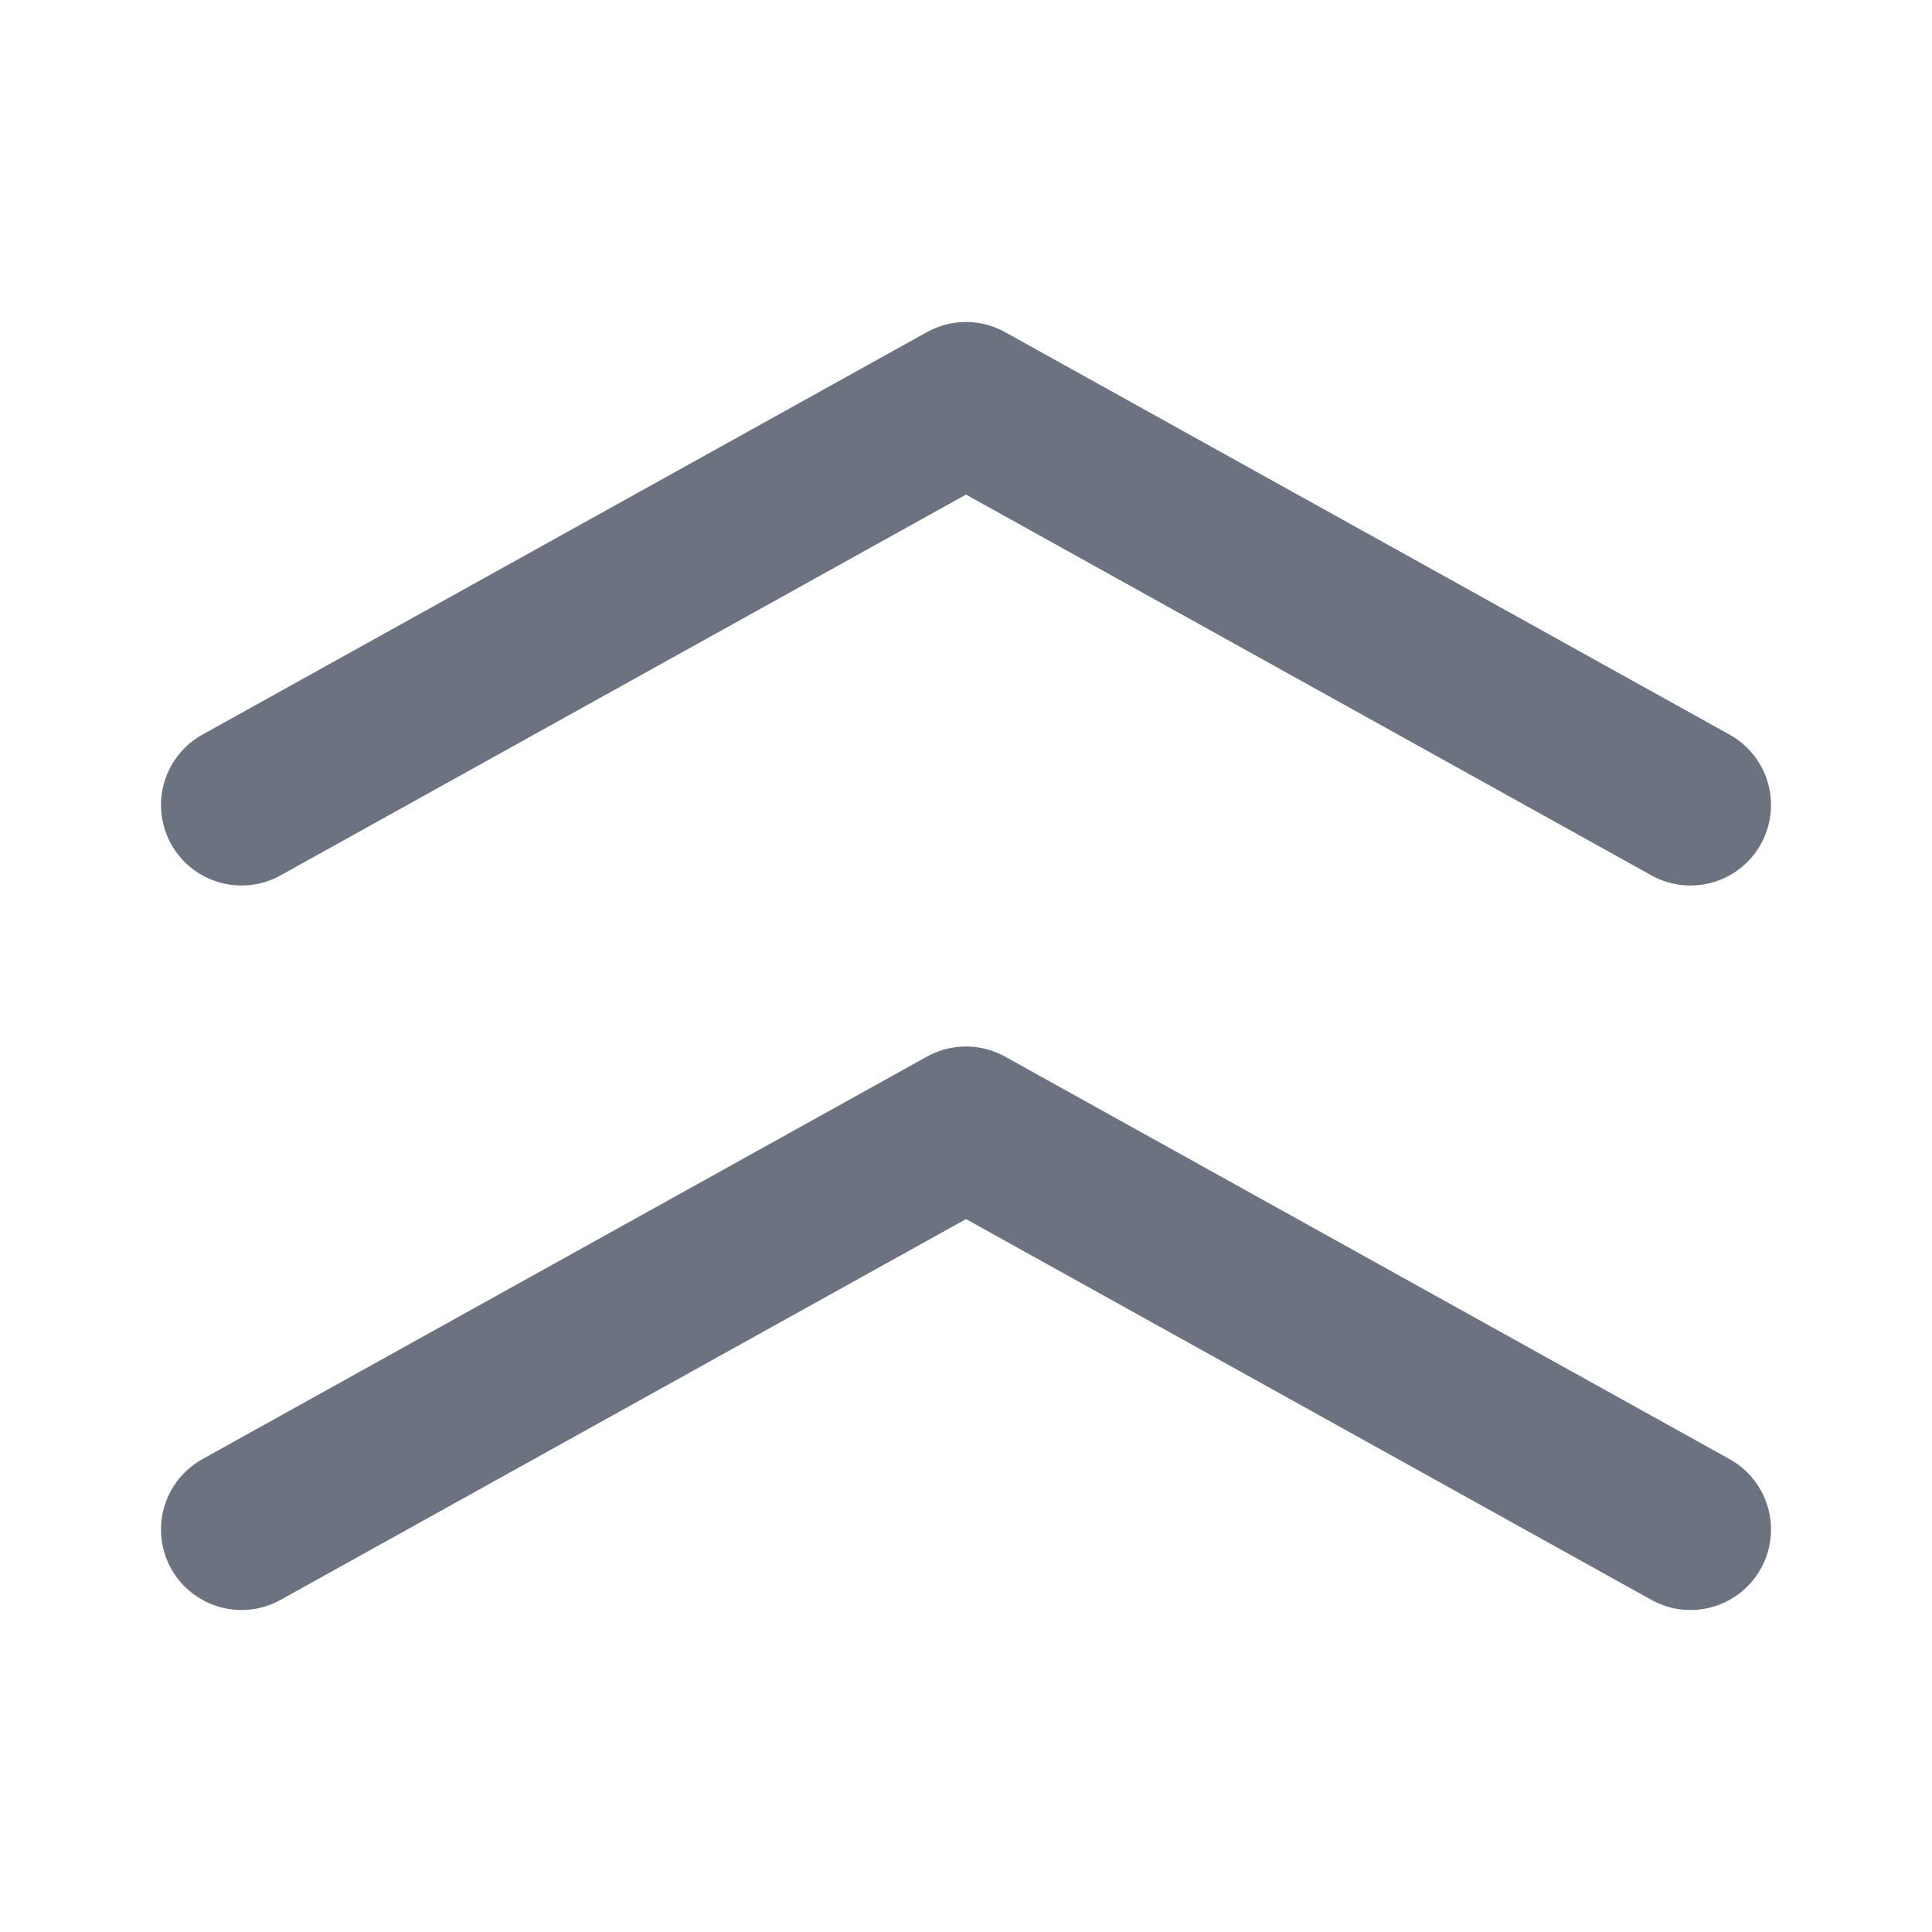
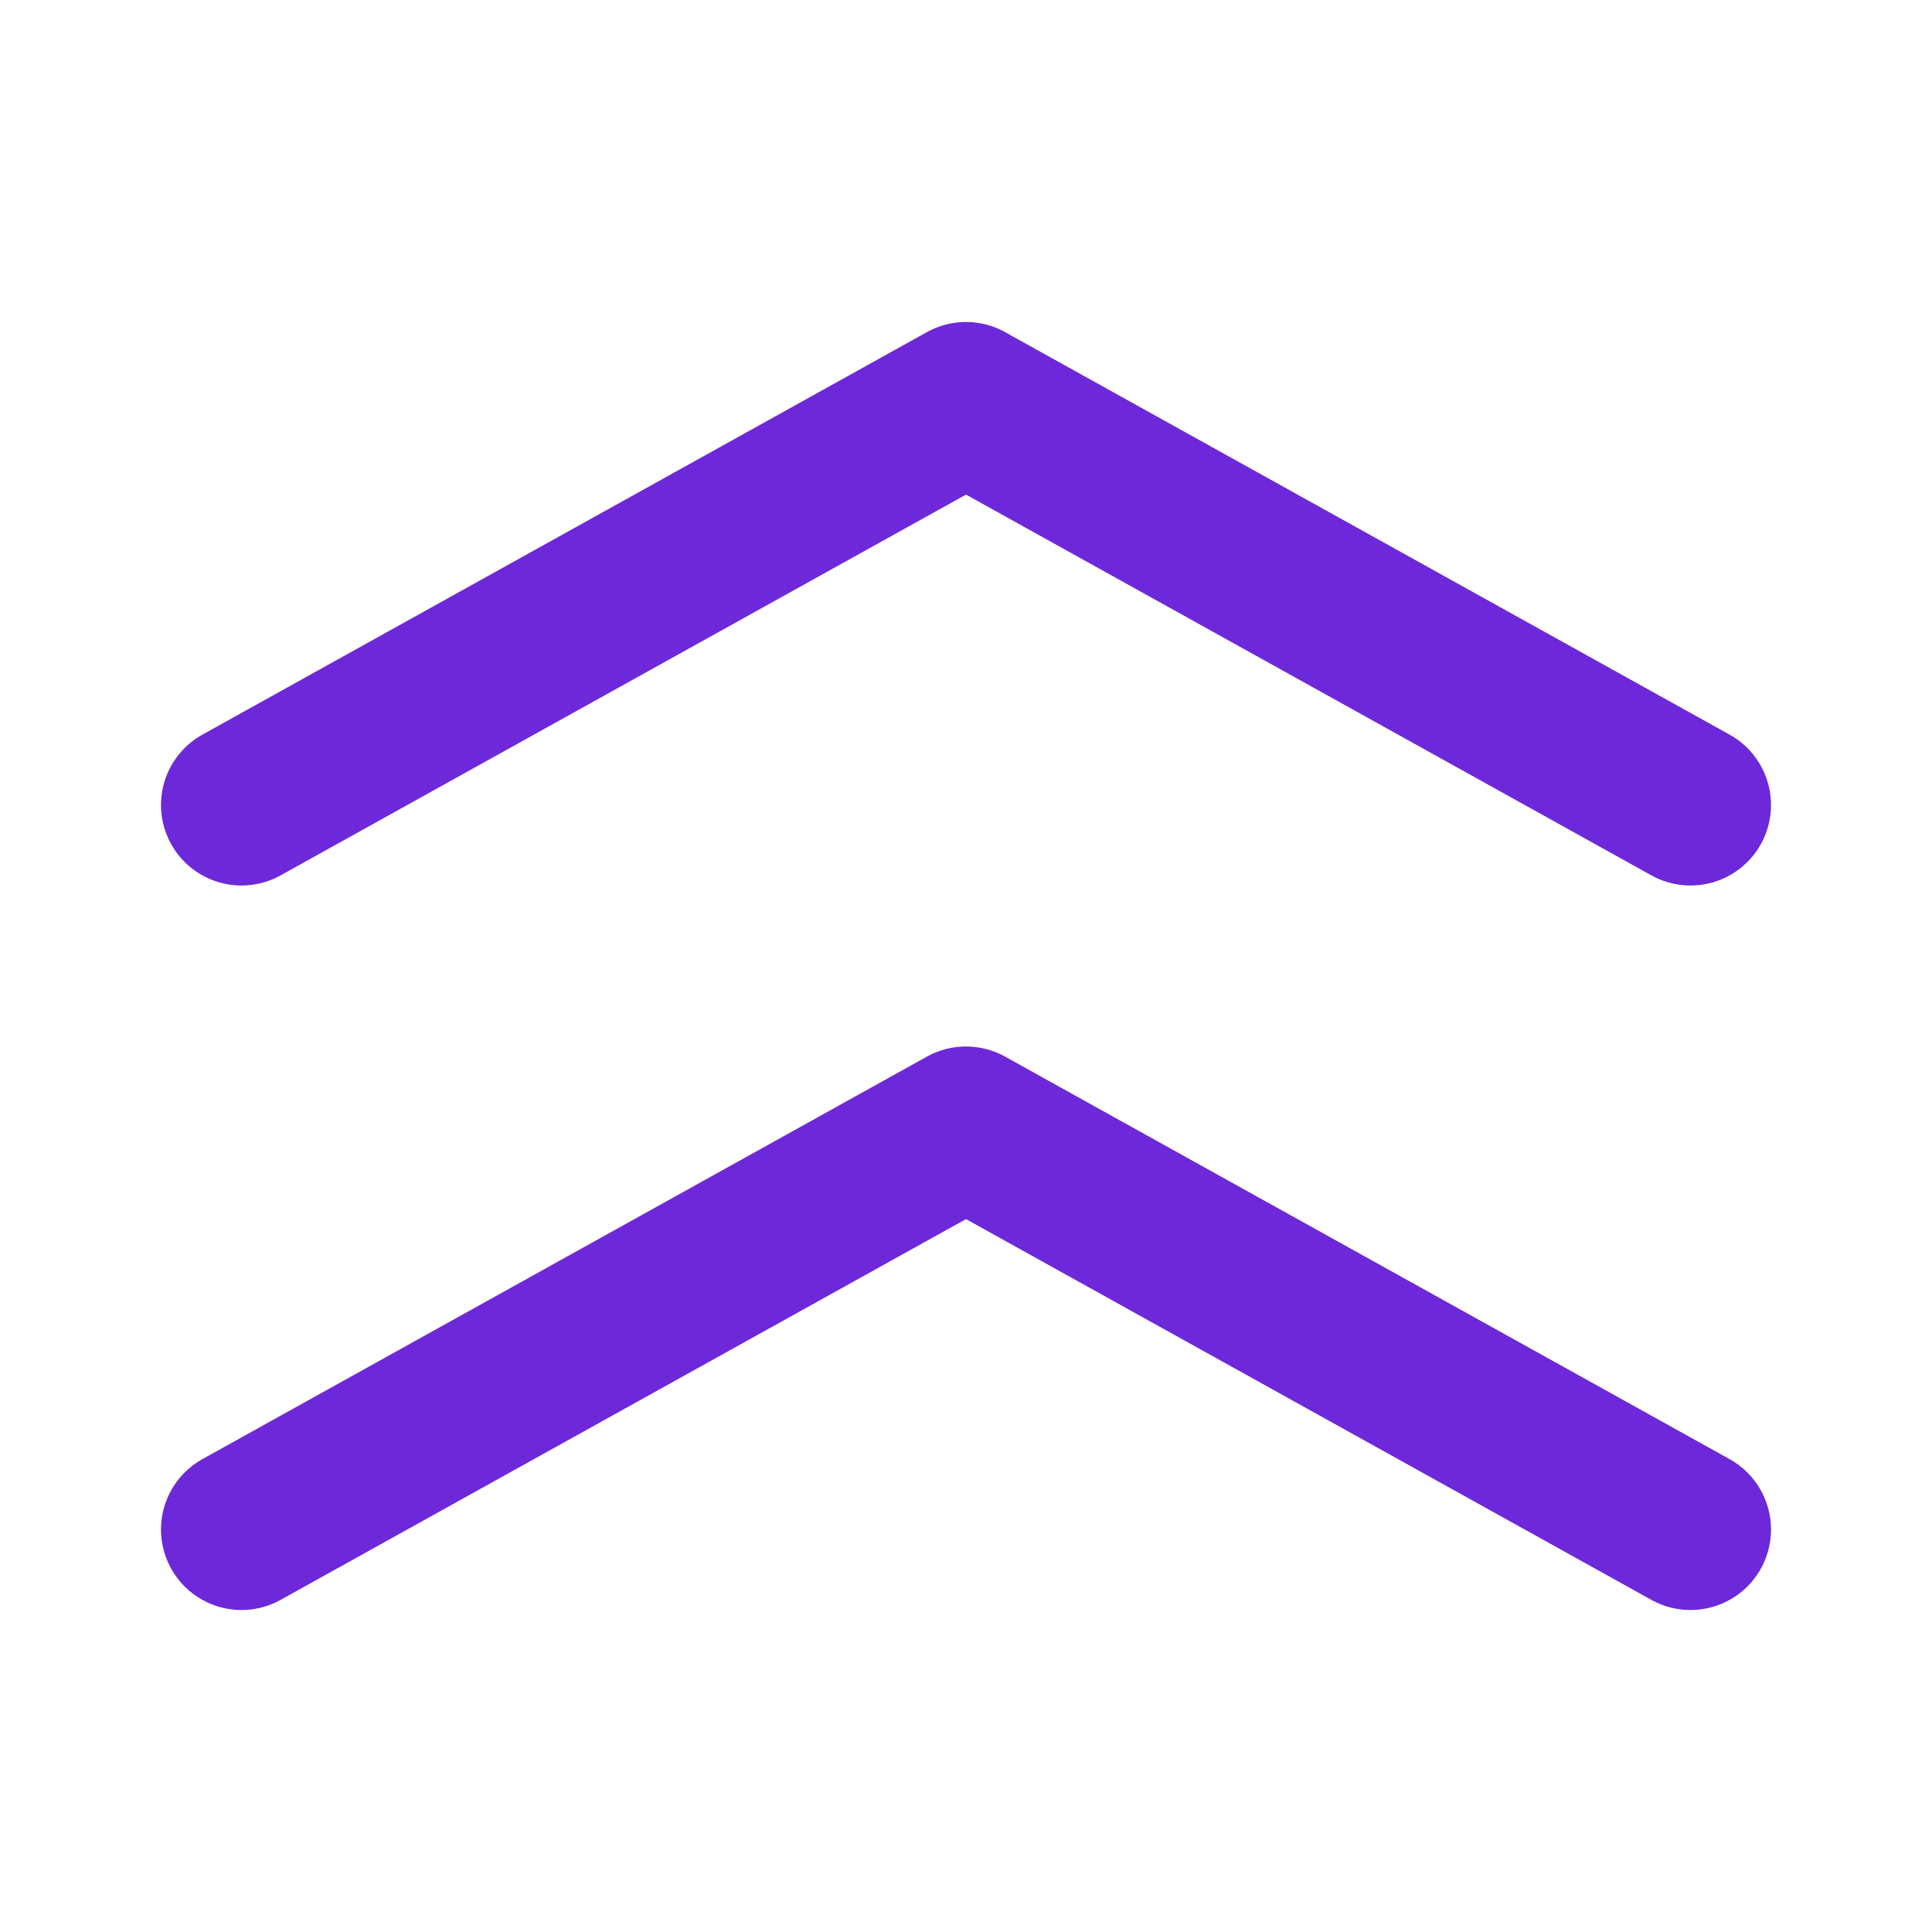
- <svg xmlns="http://www.w3.org/2000/svg" fill="#000000" viewBox="0 0 24 24" id="double-up-sign" data-name="Multi Color" class="icon multi-color">
+ <svg xmlns="http://www.w3.org/2000/svg" fill="#6d28d9 " viewBox="0 0 24 24" id="double-up-sign" data-name="Multi Color" class="icon multi-color">
  <g id="SVGRepo_bgCarrier" stroke-width="0" />
  <g id="SVGRepo_tracerCarrier" stroke-linecap="round" stroke-linejoin="round" />
  <g id="SVGRepo_iconCarrier">
-     <path id="primary-stroke" d="M3,19l9-5m0-9L3,10m18,9-9-5m0-9,9,5" style="fill: none; stroke: #6b7280; stroke-linecap: round; stroke-linejoin: round; stroke-width: 2;" />
+     <path id="primary-stroke" d="M3,19l9-5m0-9L3,10m18,9-9-5m0-9,9,5" style="fill: none; stroke: #6d28d9; stroke-linecap: round; stroke-linejoin: round; stroke-width: 2;" />
  </g>
</svg>
